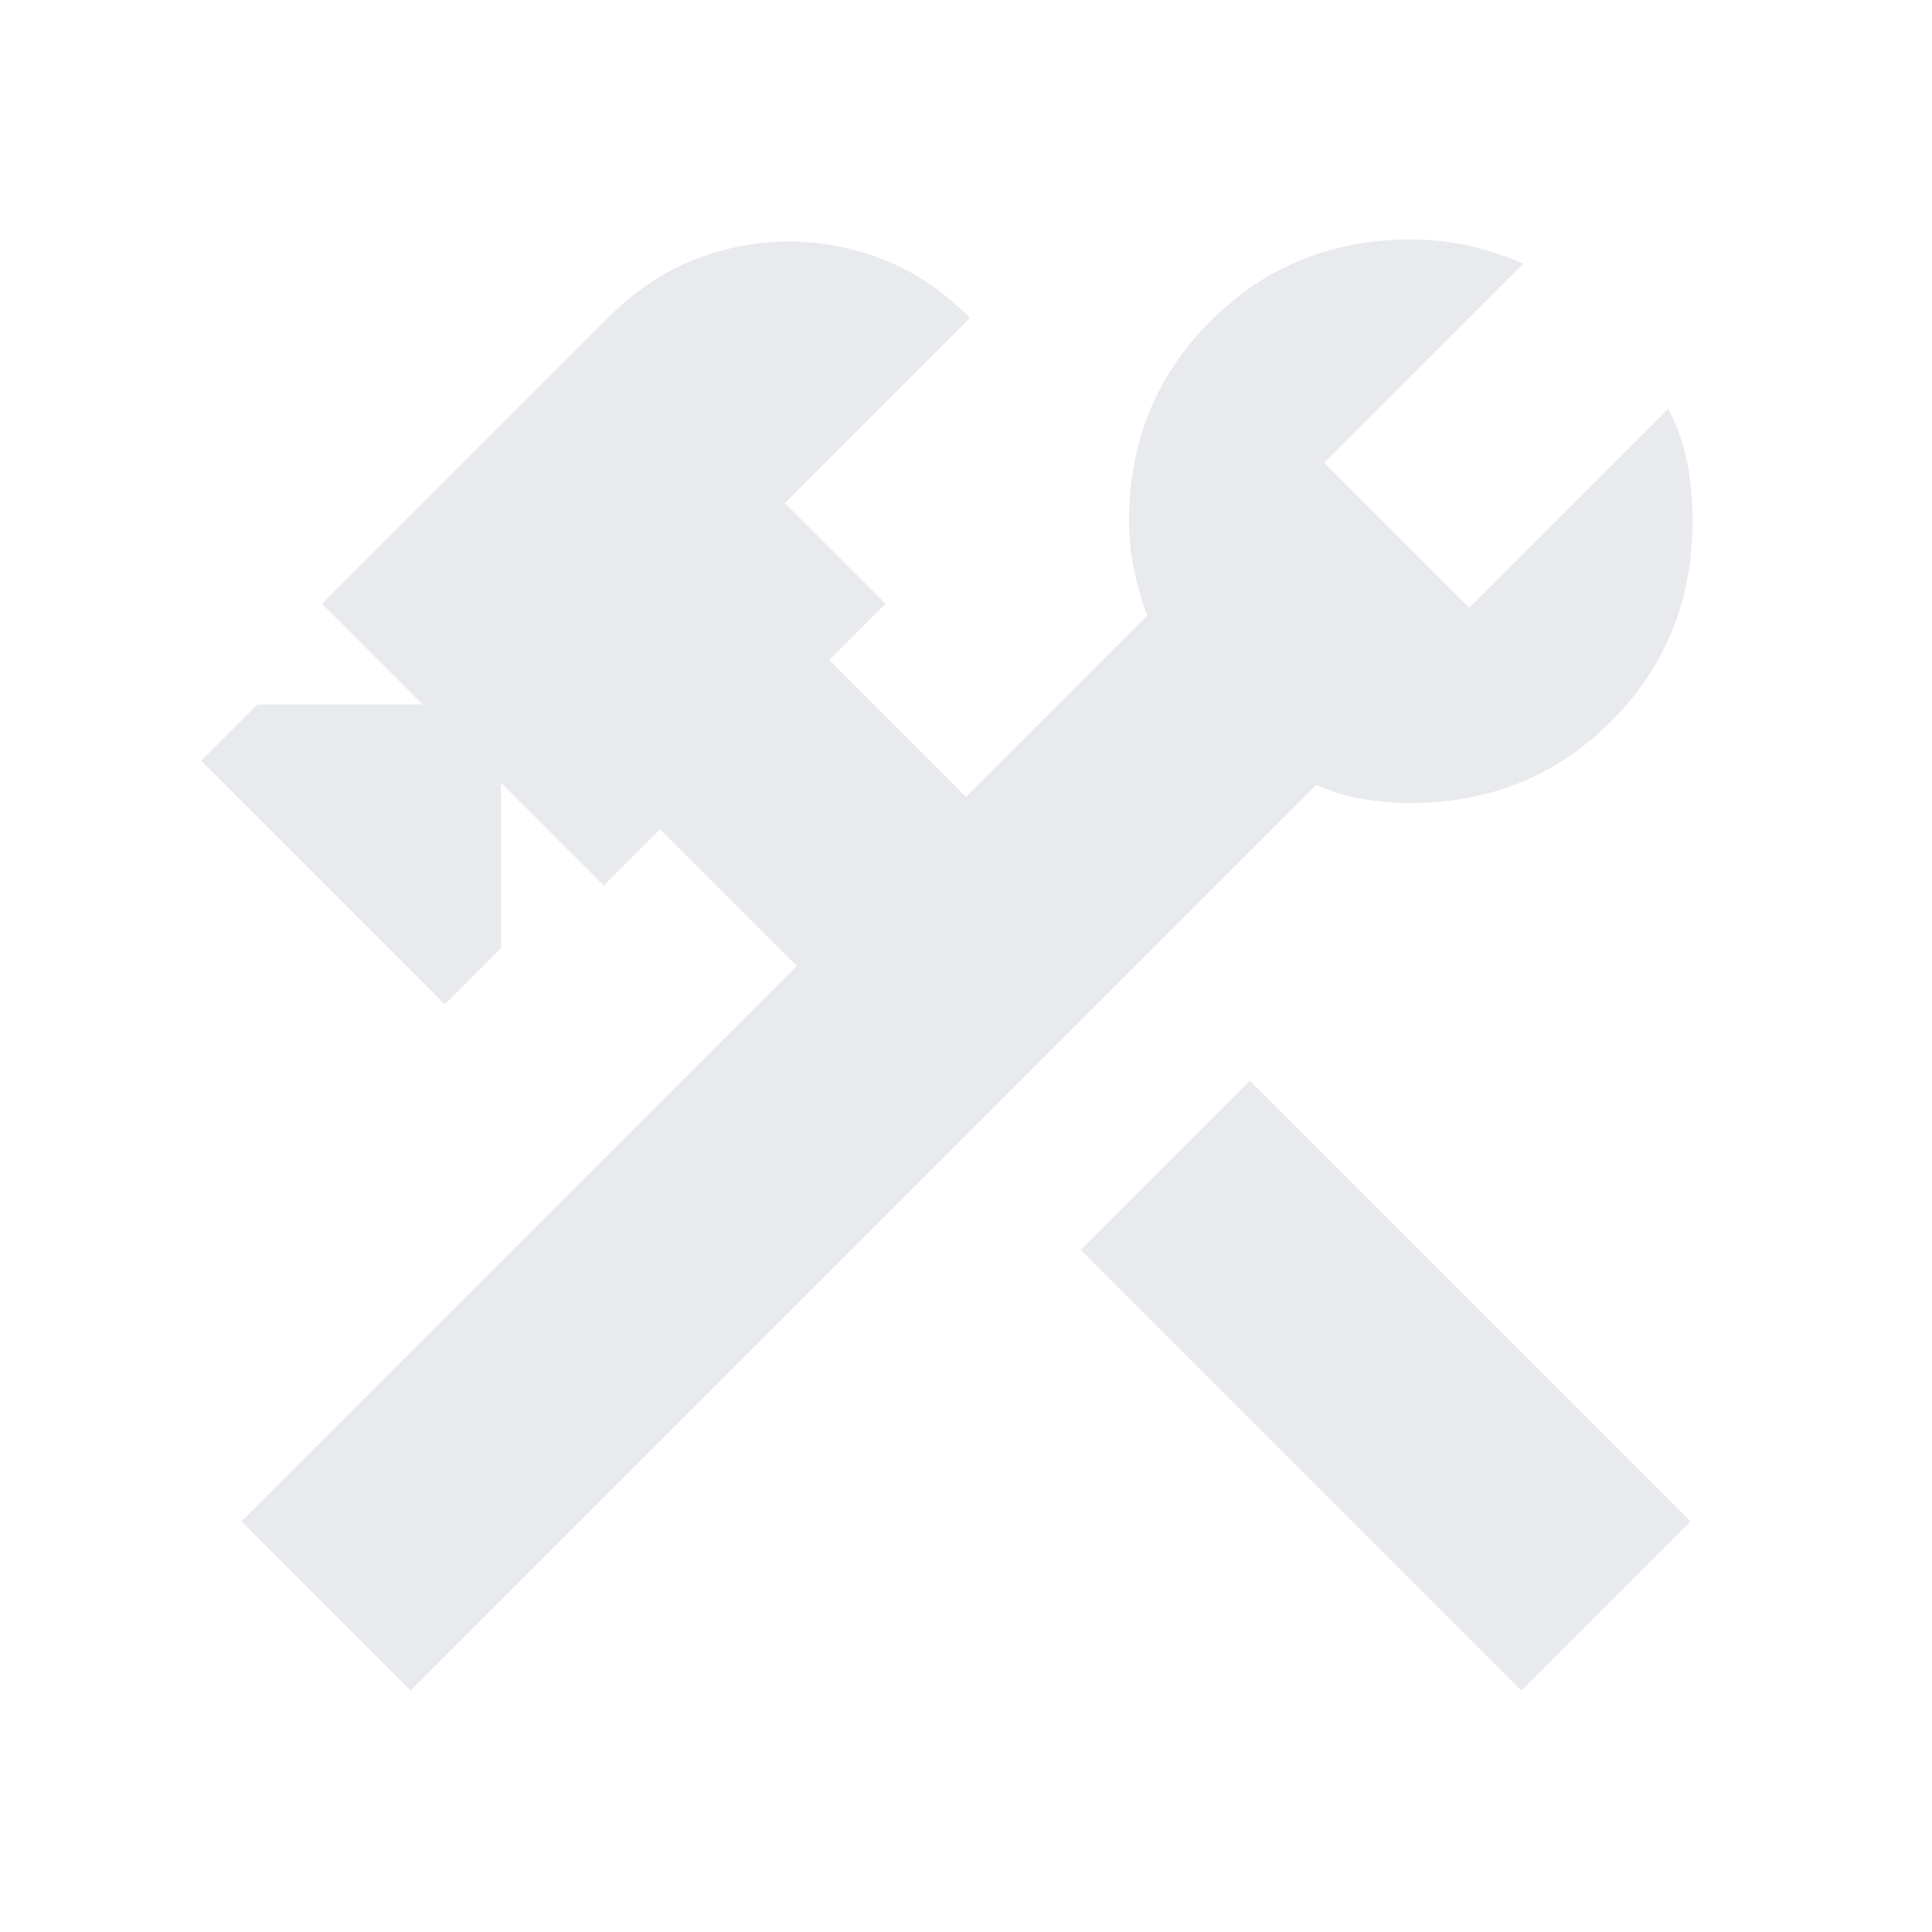
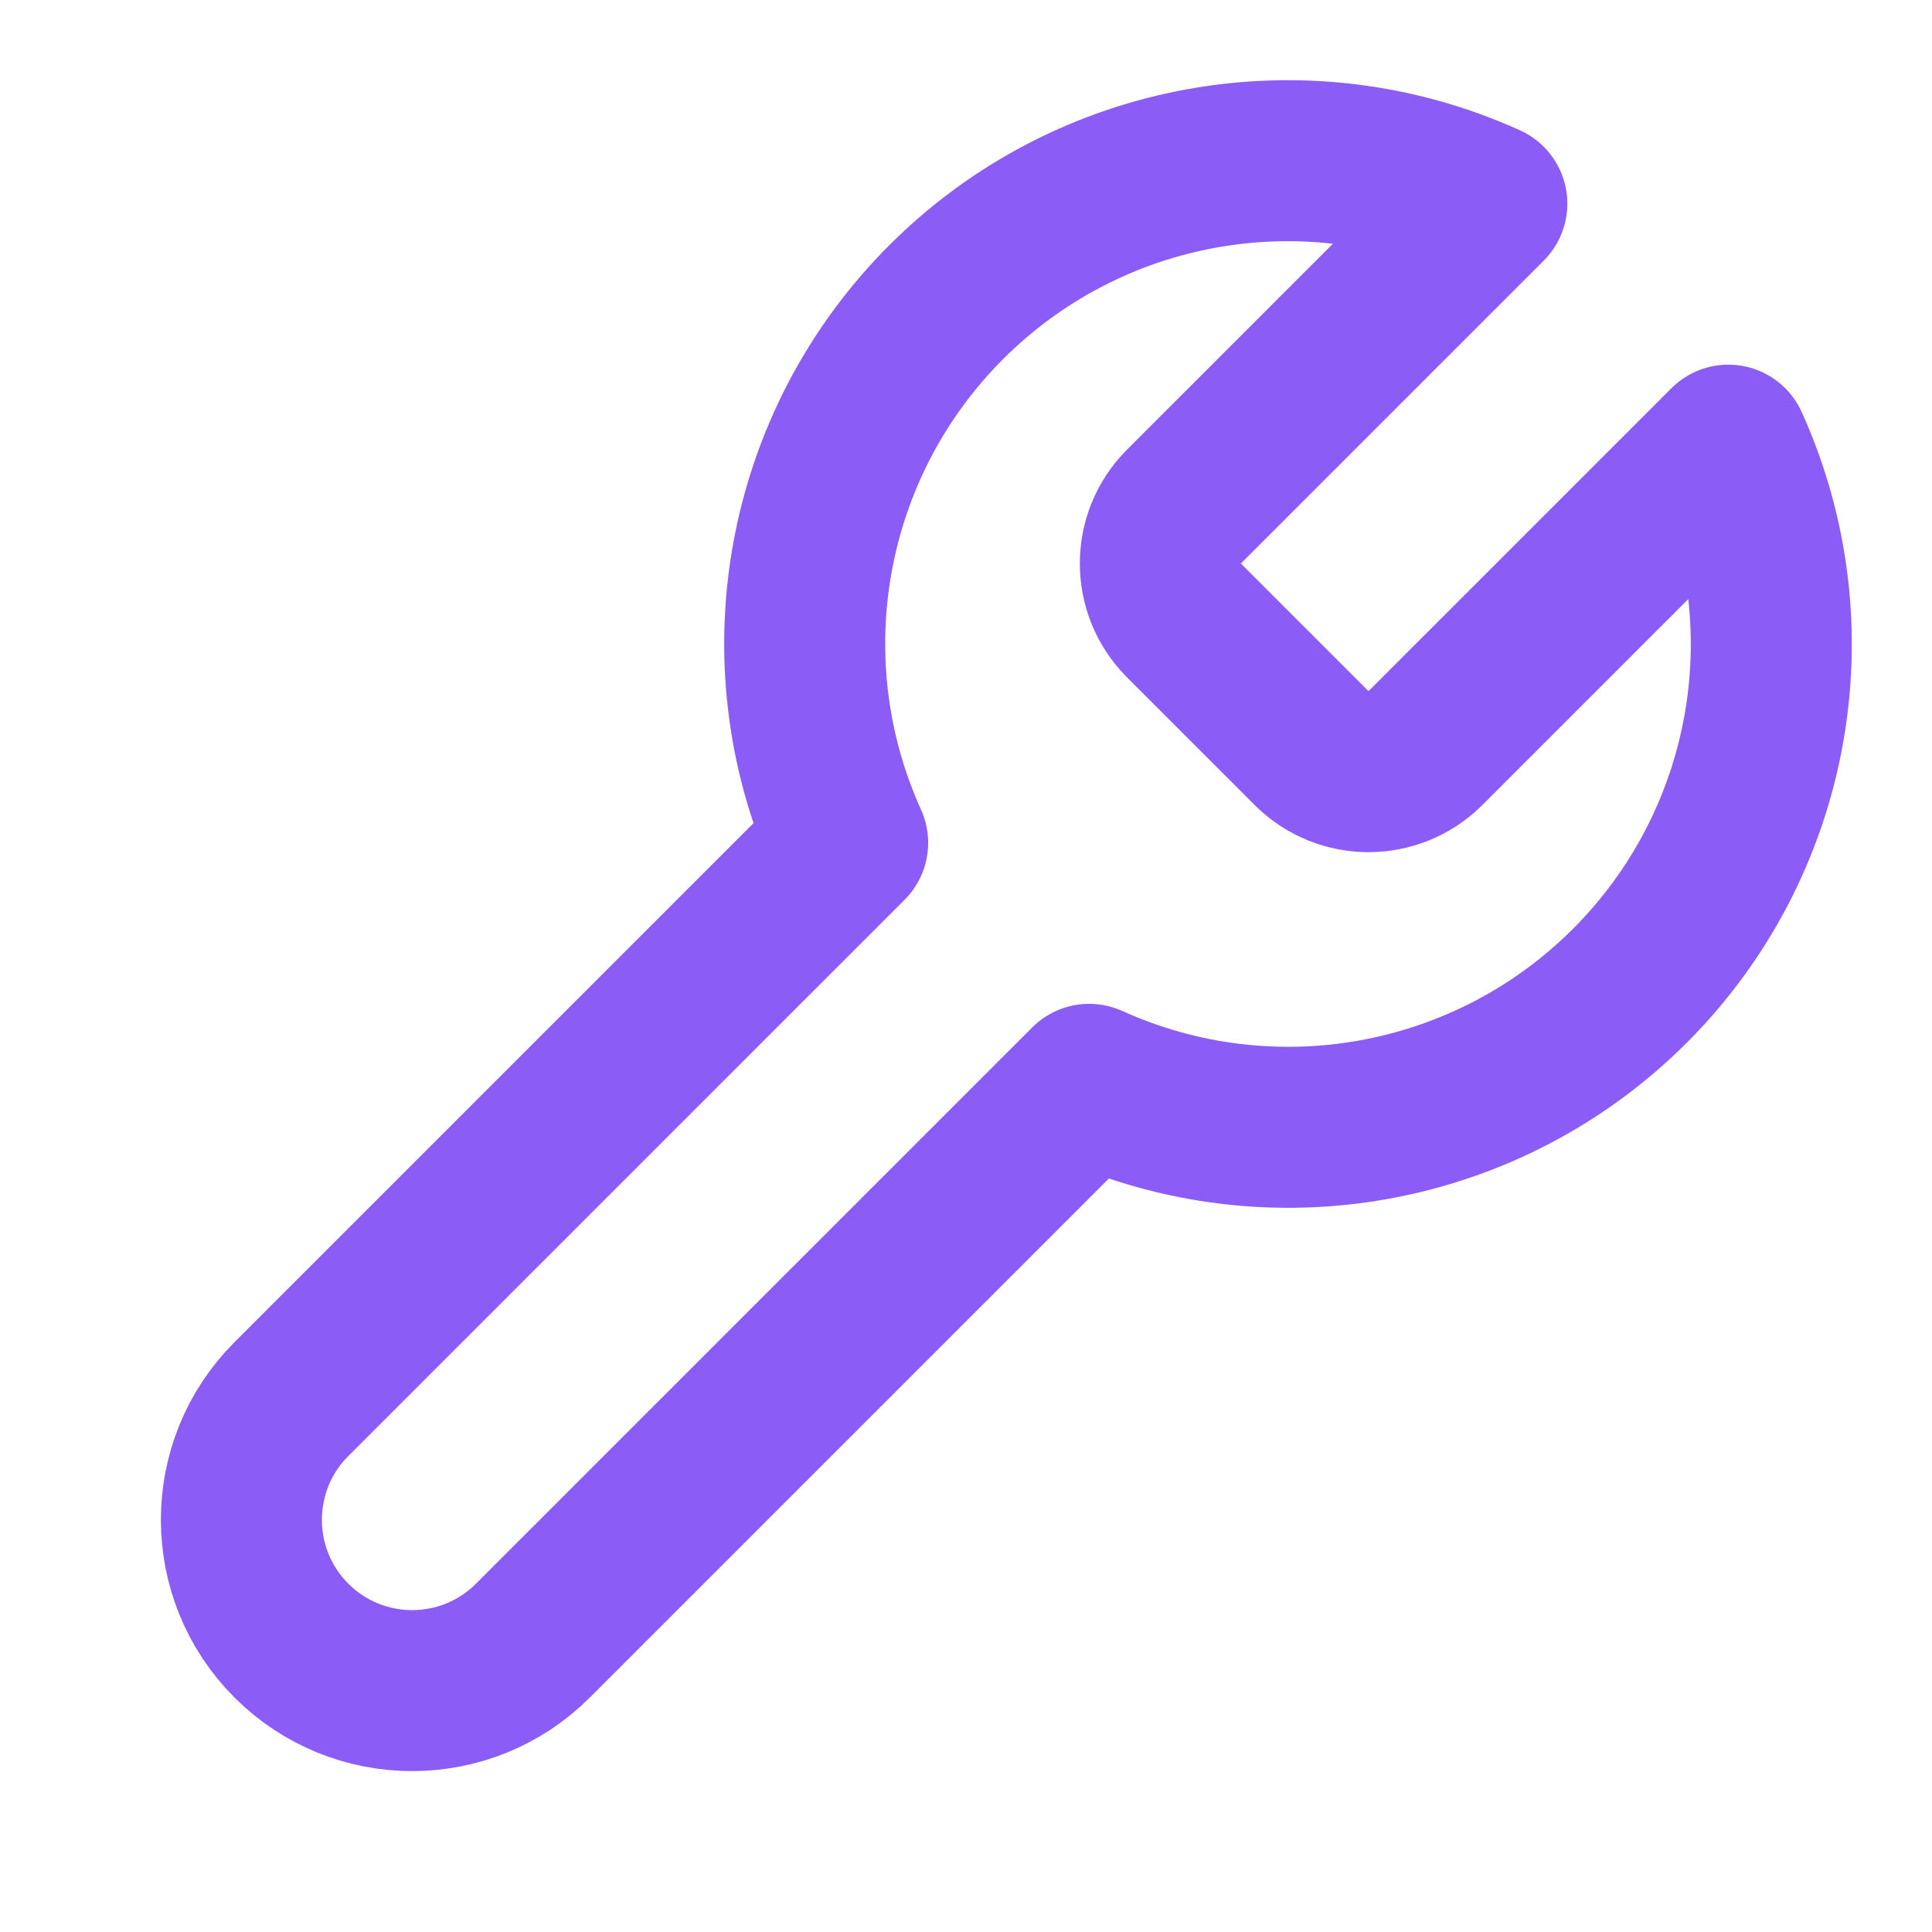
- <svg xmlns="http://www.w3.org/2000/svg" height="24px" viewBox="0 -960 960 960" width="24px" fill="#e8eaed">
-   <path d="M756-120 537-339l84-84 219 219-84 84Zm-552 0-84-84 276-276-68-68-28 28-51-51v82l-28 28-121-121 28-28h82l-50-50 142-142q20-20 43-29t47-9q24 0 47 9t43 29l-92 92 50 50-28 28 68 68 90-90q-4-11-6.5-23t-2.5-24q0-59 40.5-99.5T701-841q15 0 28.5 3t27.5 9l-99 99 72 72 99-99q7 14 9.5 27.5T841-701q0 59-40.5 99.5T701-561q-12 0-24-2t-23-7L204-120Z" />
+ <svg xmlns="http://www.w3.org/2000/svg" width="24" height="24" viewBox="0 0 24 24" fill="none" stroke="#8b5cf6" stroke-width="2" stroke-linecap="round" stroke-linejoin="round">
+   <path d="M14.7 6.3a1 1 0 0 0 0 1.4l1.6 1.6a1 1 0 0 0 1.4 0l3.77-3.77a6 6 0 0 1-7.94 7.94l-6.91 6.91a2.12 2.12 0 0 1-3-3l6.91-6.91a6 6 0 0 1 7.94-7.94l-3.76 3.76z" />
</svg>
